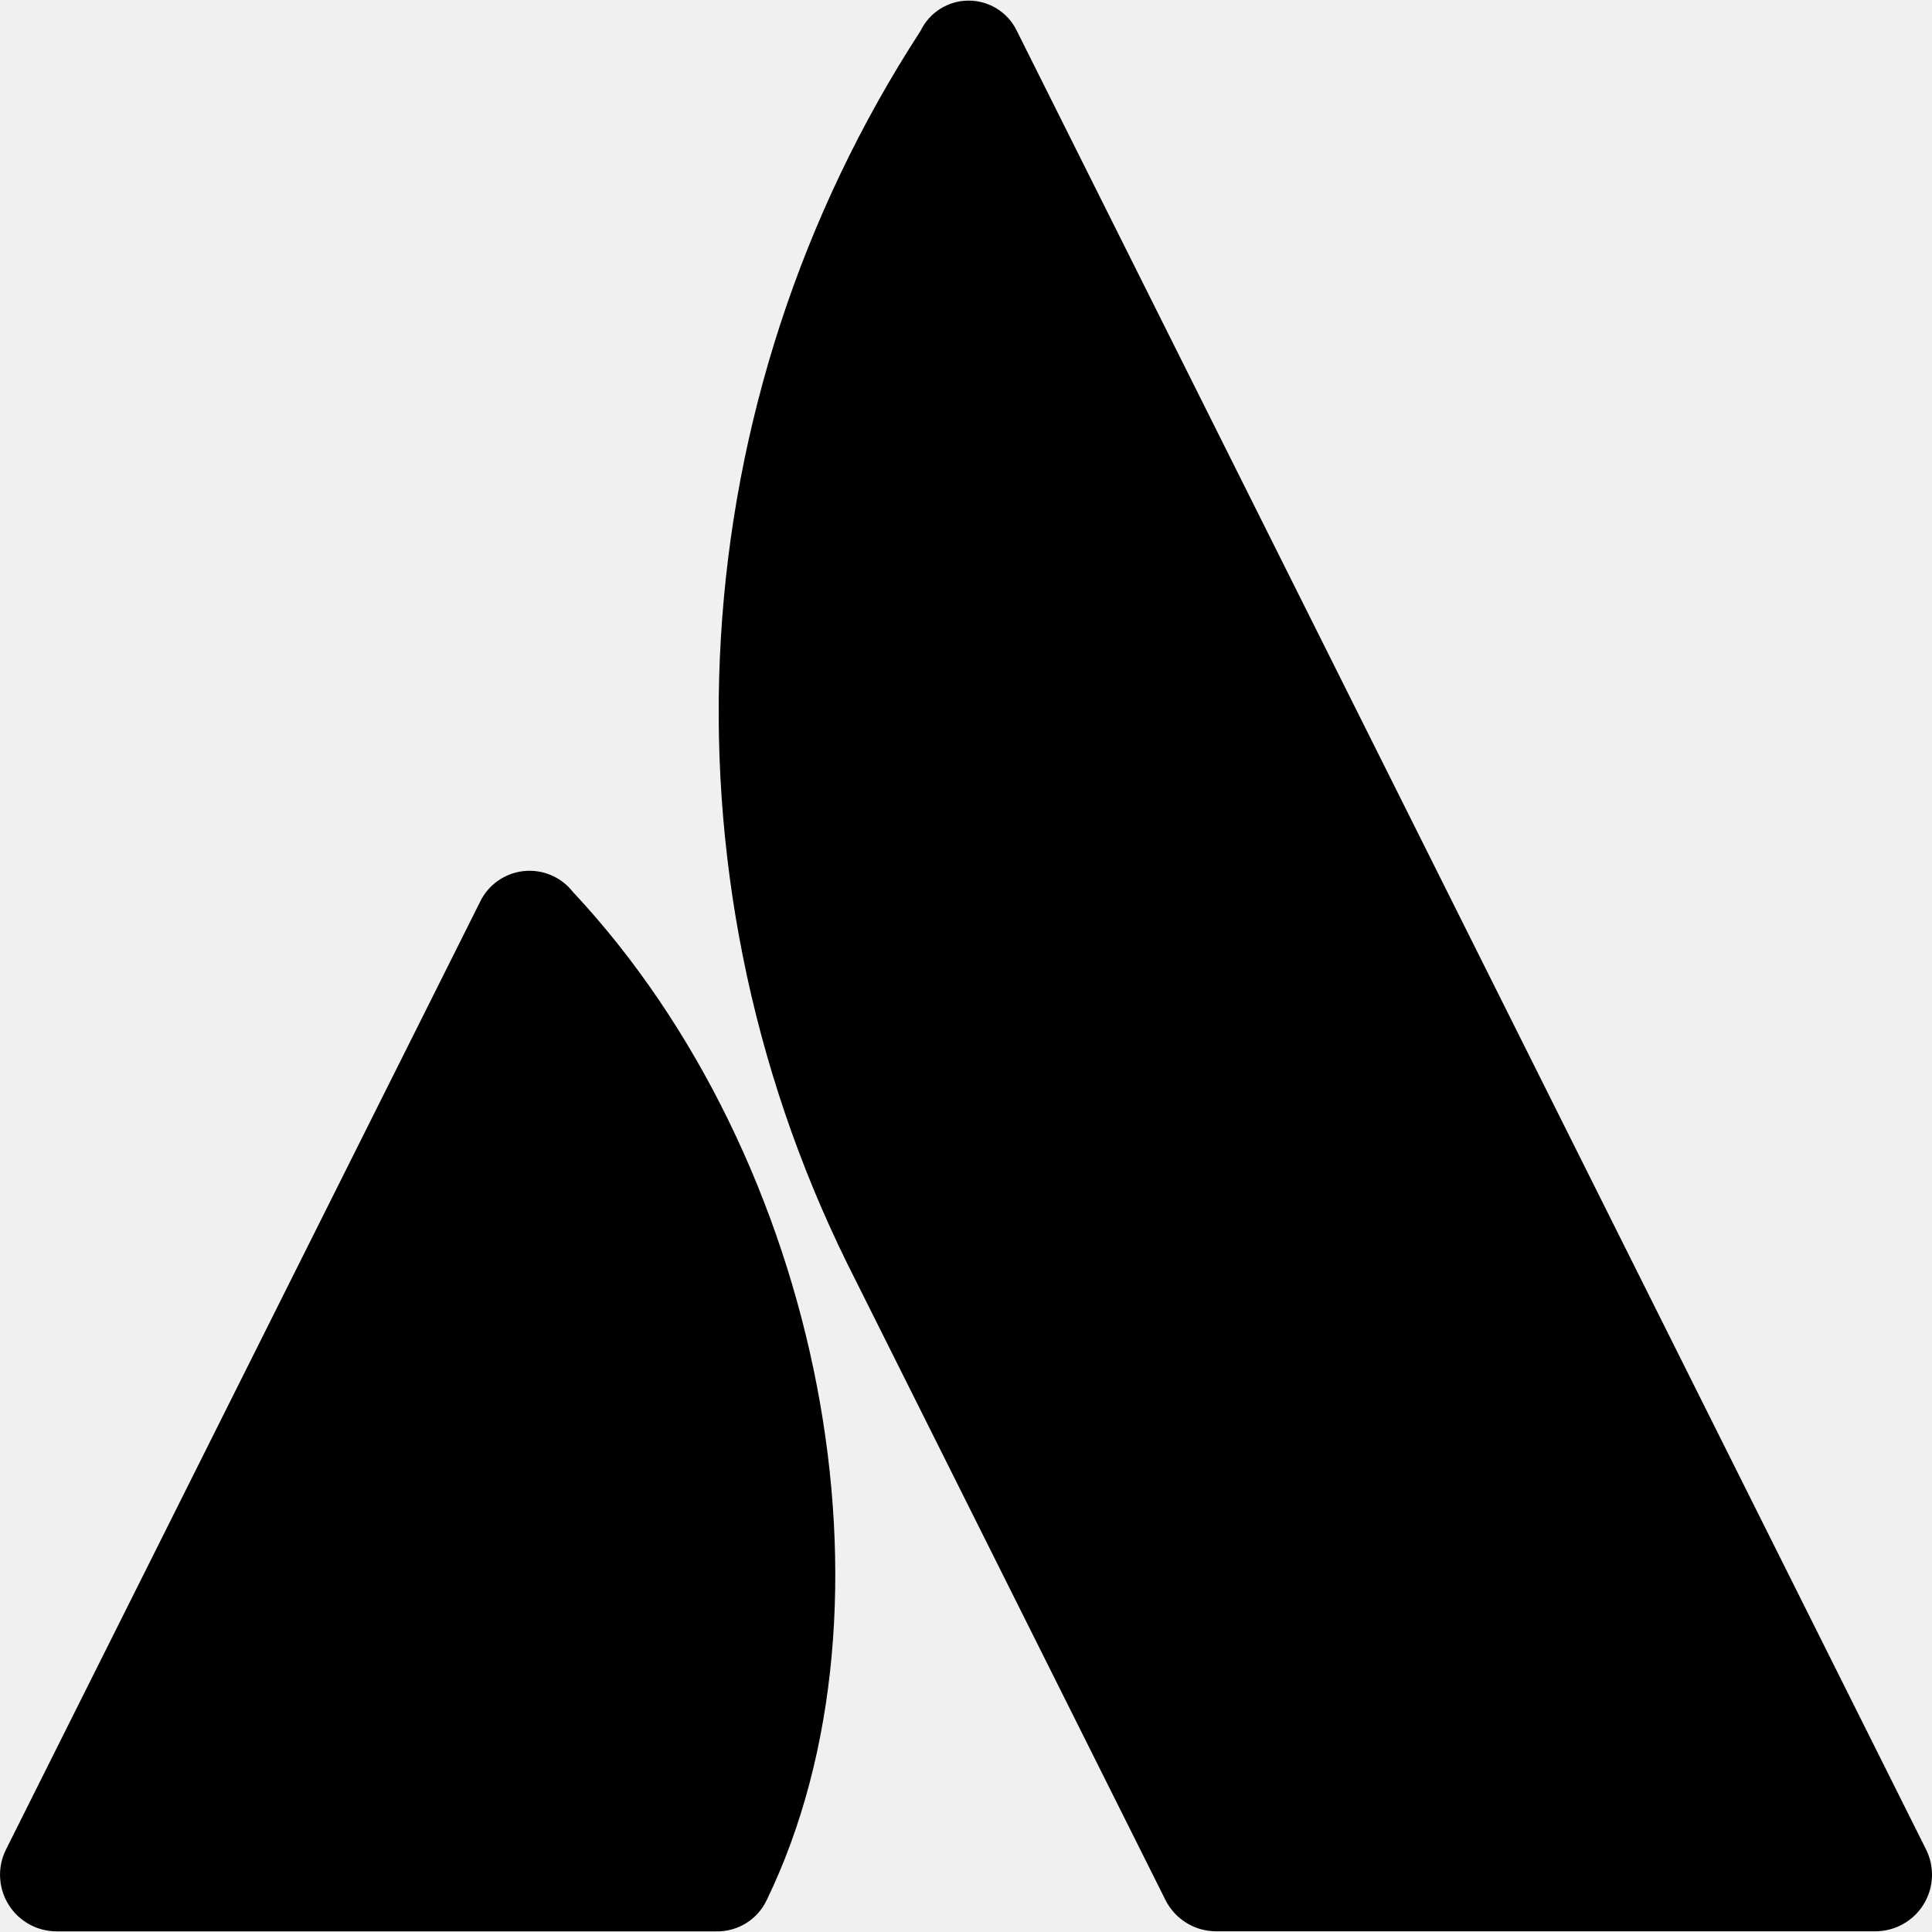
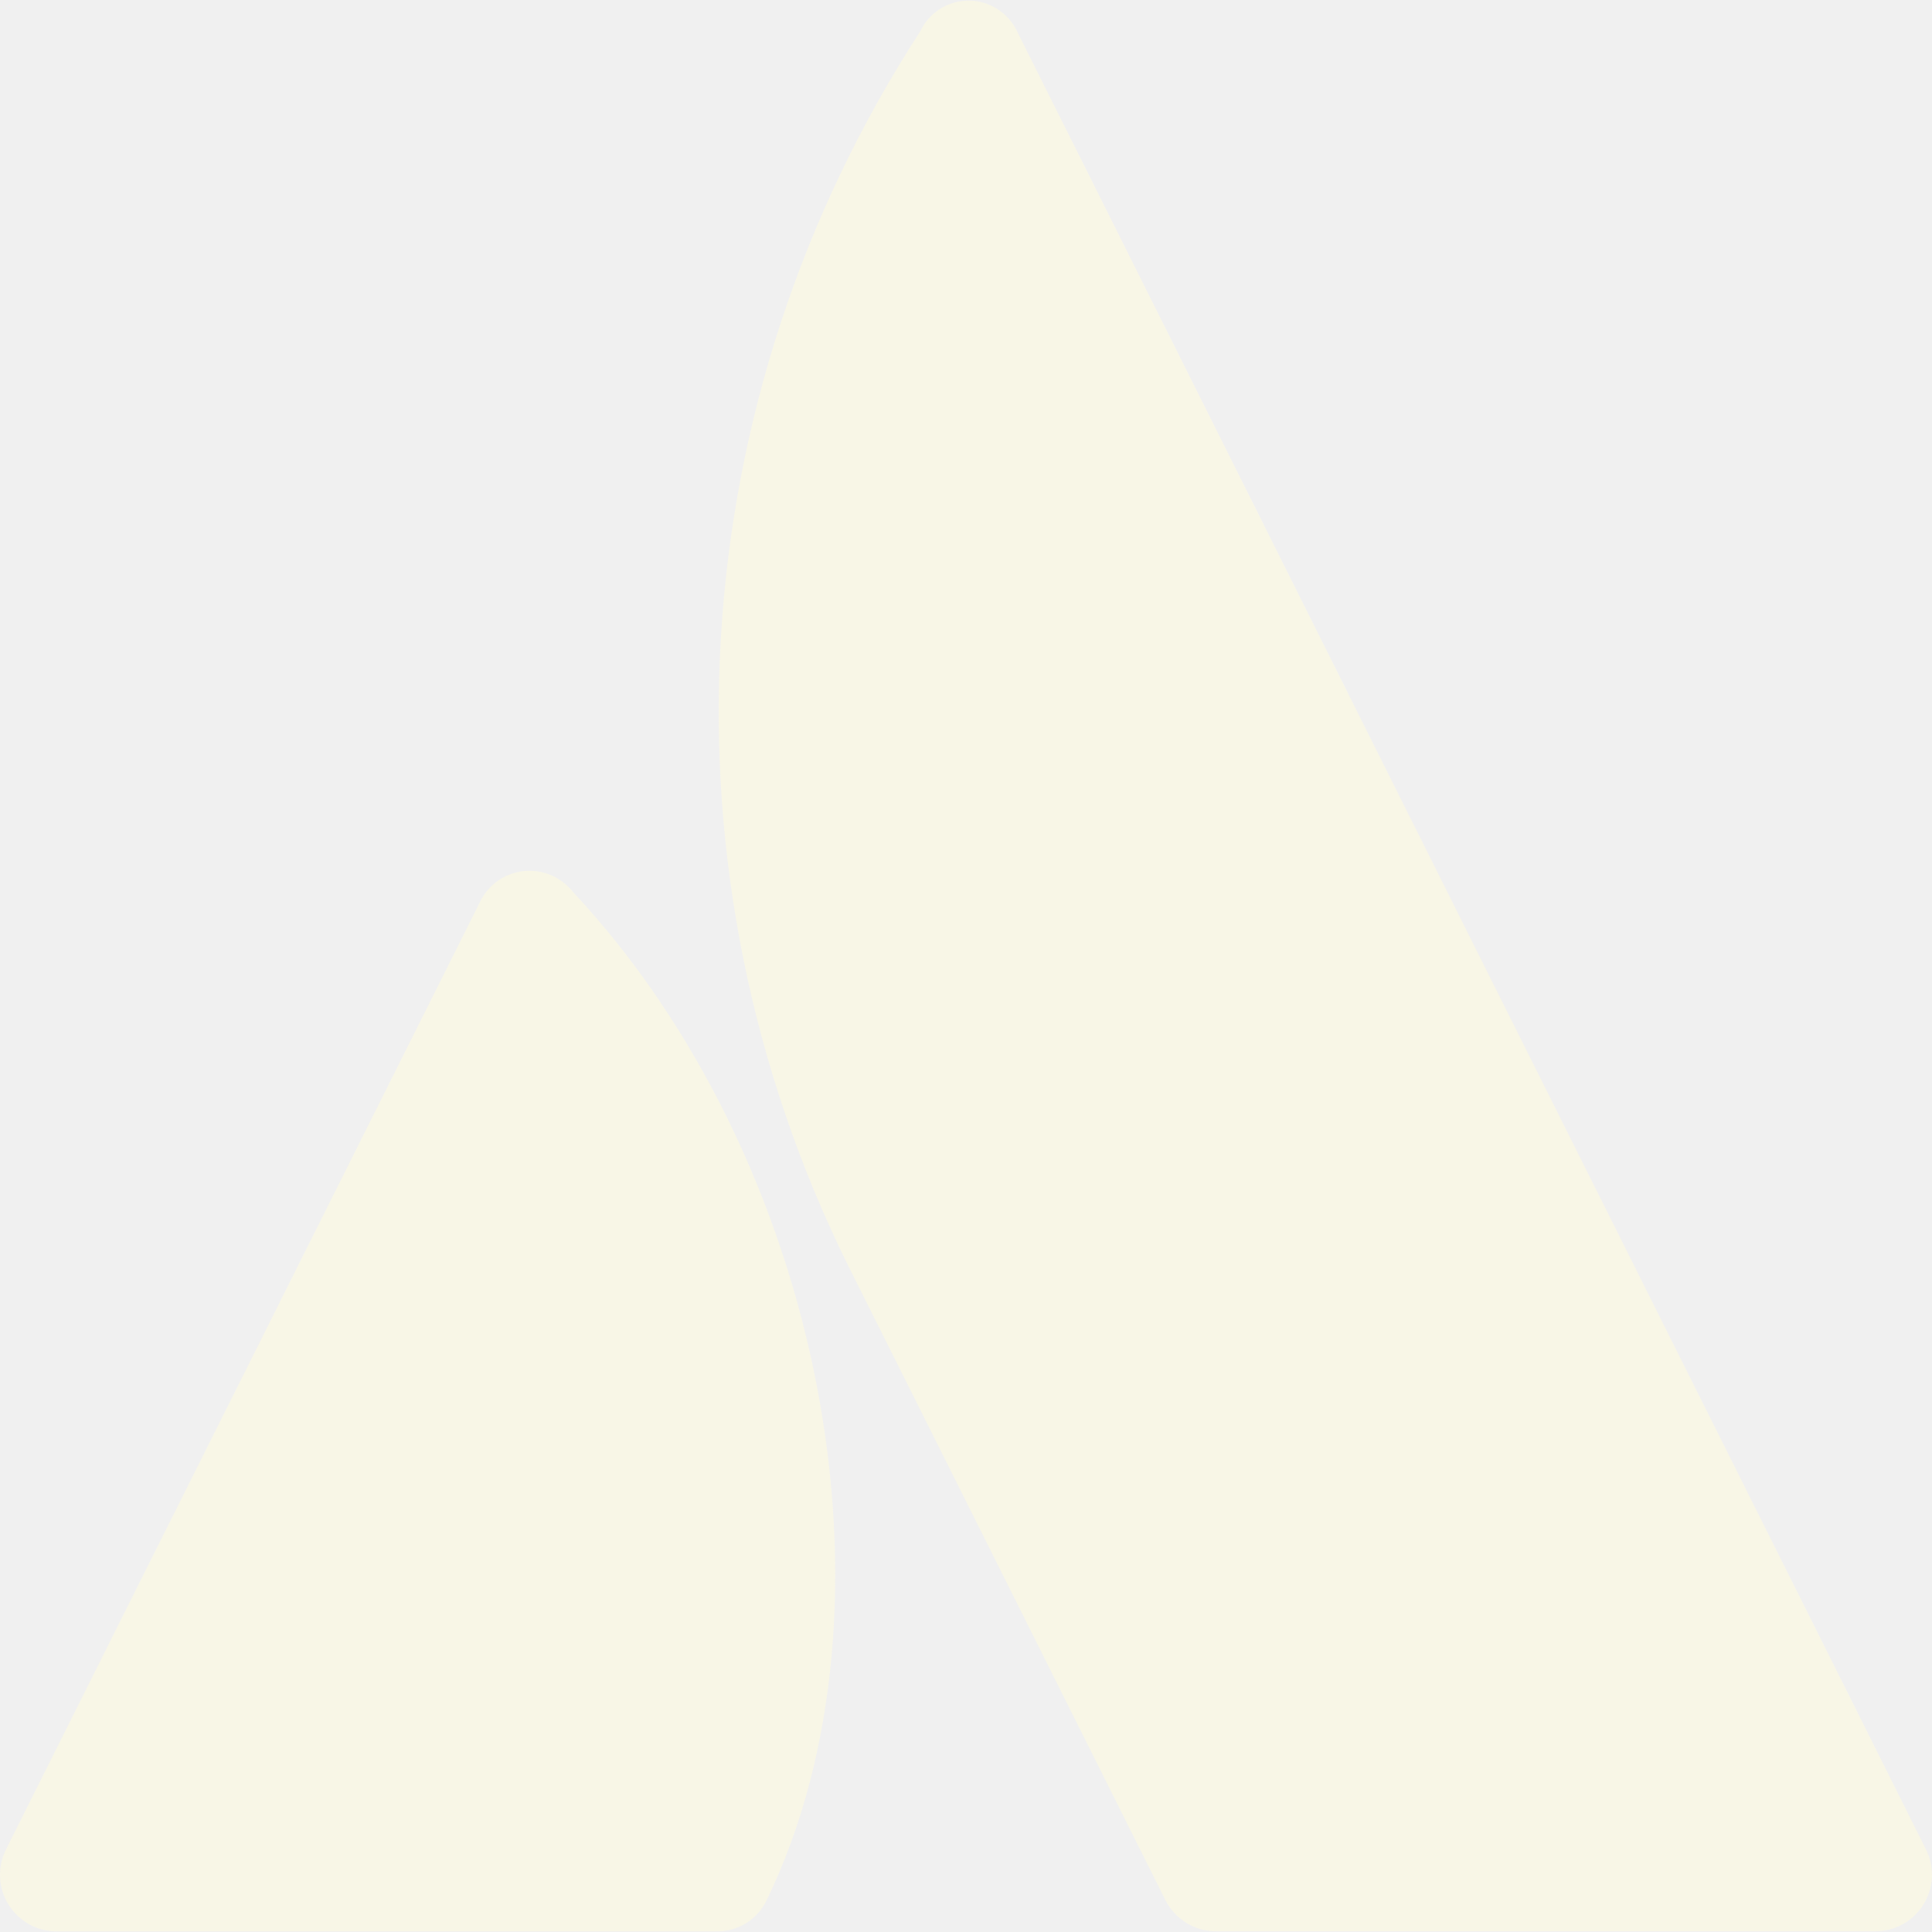
- <svg xmlns="http://www.w3.org/2000/svg" role="img" viewBox="0 0 24 24">
-   <path d="M7.12 11.084a.683.683 0 00-1.16.126L.075 22.974a.703.703 0 00.63 1.018h8.19a.678.678 0 00.63-.39c1.767-3.65.696-9.203-2.406-12.52zM11.434.386a15.515 15.515 0 00-.906 15.317l3.95 7.9a.703.703 0 00.628.388h8.19a.703.703 0 00.63-1.017L12.63.38a.664.664 0 00-1.196.006z" />
+ <svg xmlns="http://www.w3.org/2000/svg" width="24" height="24" viewBox="0 0 24 24" fill="none">
+   <g opacity="0.6" clip-path="url(#clip0_1448_4780)">
+     <path d="M7.12 11.084C7.048 10.991 6.954 10.918 6.846 10.872C6.738 10.826 6.621 10.809 6.504 10.821C6.388 10.834 6.276 10.876 6.181 10.944C6.086 11.013 6.009 11.104 5.96 11.21L0.075 22.974C0.021 23.081 -0.005 23.201 0.001 23.321C0.006 23.441 0.042 23.557 0.105 23.659C0.168 23.761 0.257 23.845 0.362 23.904C0.466 23.962 0.585 23.992 0.705 23.992H8.895C9.026 23.995 9.156 23.96 9.268 23.891C9.379 23.822 9.469 23.721 9.525 23.602C11.291 19.952 10.22 14.399 7.119 11.082L7.12 11.084ZM11.434 0.386C9.968 2.642 9.113 5.24 8.955 7.925C8.796 10.61 9.338 13.291 10.527 15.703L14.477 23.603C14.536 23.72 14.626 23.818 14.736 23.886C14.847 23.955 14.975 23.991 15.105 23.991H23.296C23.415 23.991 23.533 23.961 23.638 23.903C23.743 23.844 23.831 23.76 23.894 23.658C23.957 23.556 23.993 23.44 23.999 23.32C24.004 23.201 23.979 23.081 23.925 22.974L12.63 0.38C12.575 0.268 12.489 0.174 12.383 0.108C12.277 0.042 12.155 0.007 12.03 0.008C11.905 0.008 11.783 0.044 11.677 0.111C11.572 0.178 11.487 0.273 11.434 0.386Z" fill="#FEFAE0" />
+   </g>
+   <defs>
+     <clipPath id="clip0_1448_4780">
+       <rect width="24" height="24" fill="white" />
+     </clipPath>
+   </defs>
</svg>
